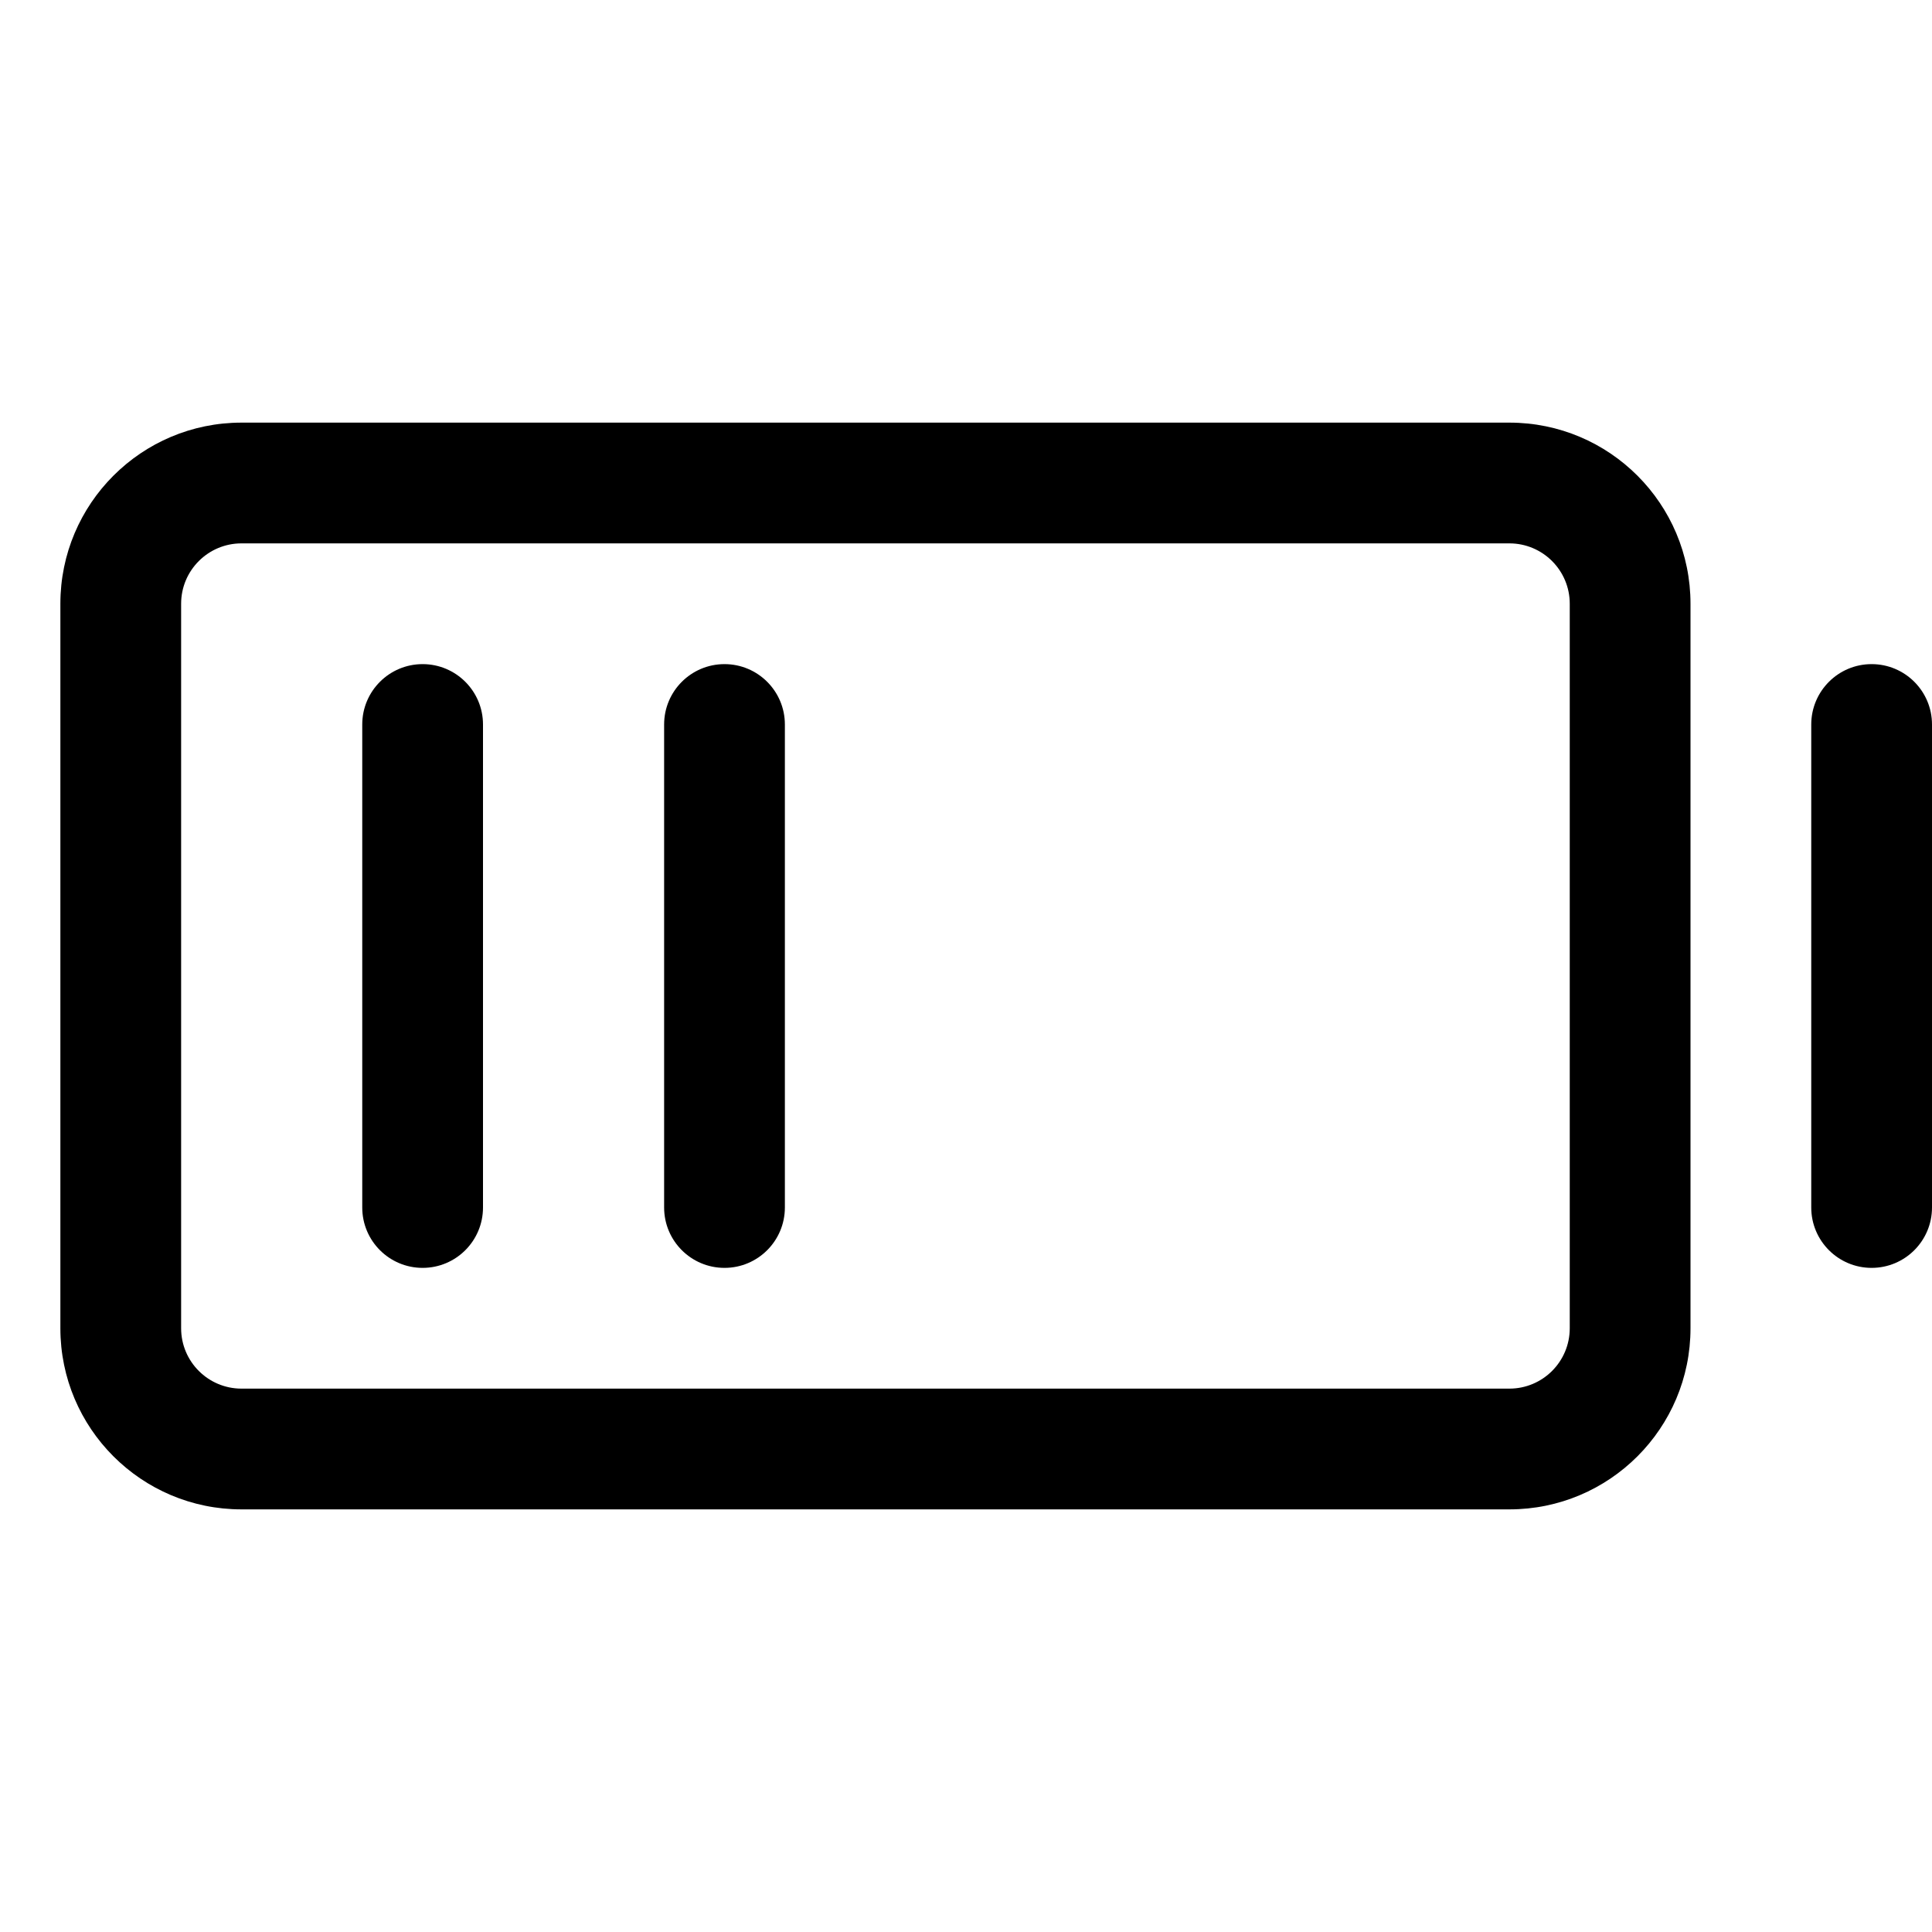
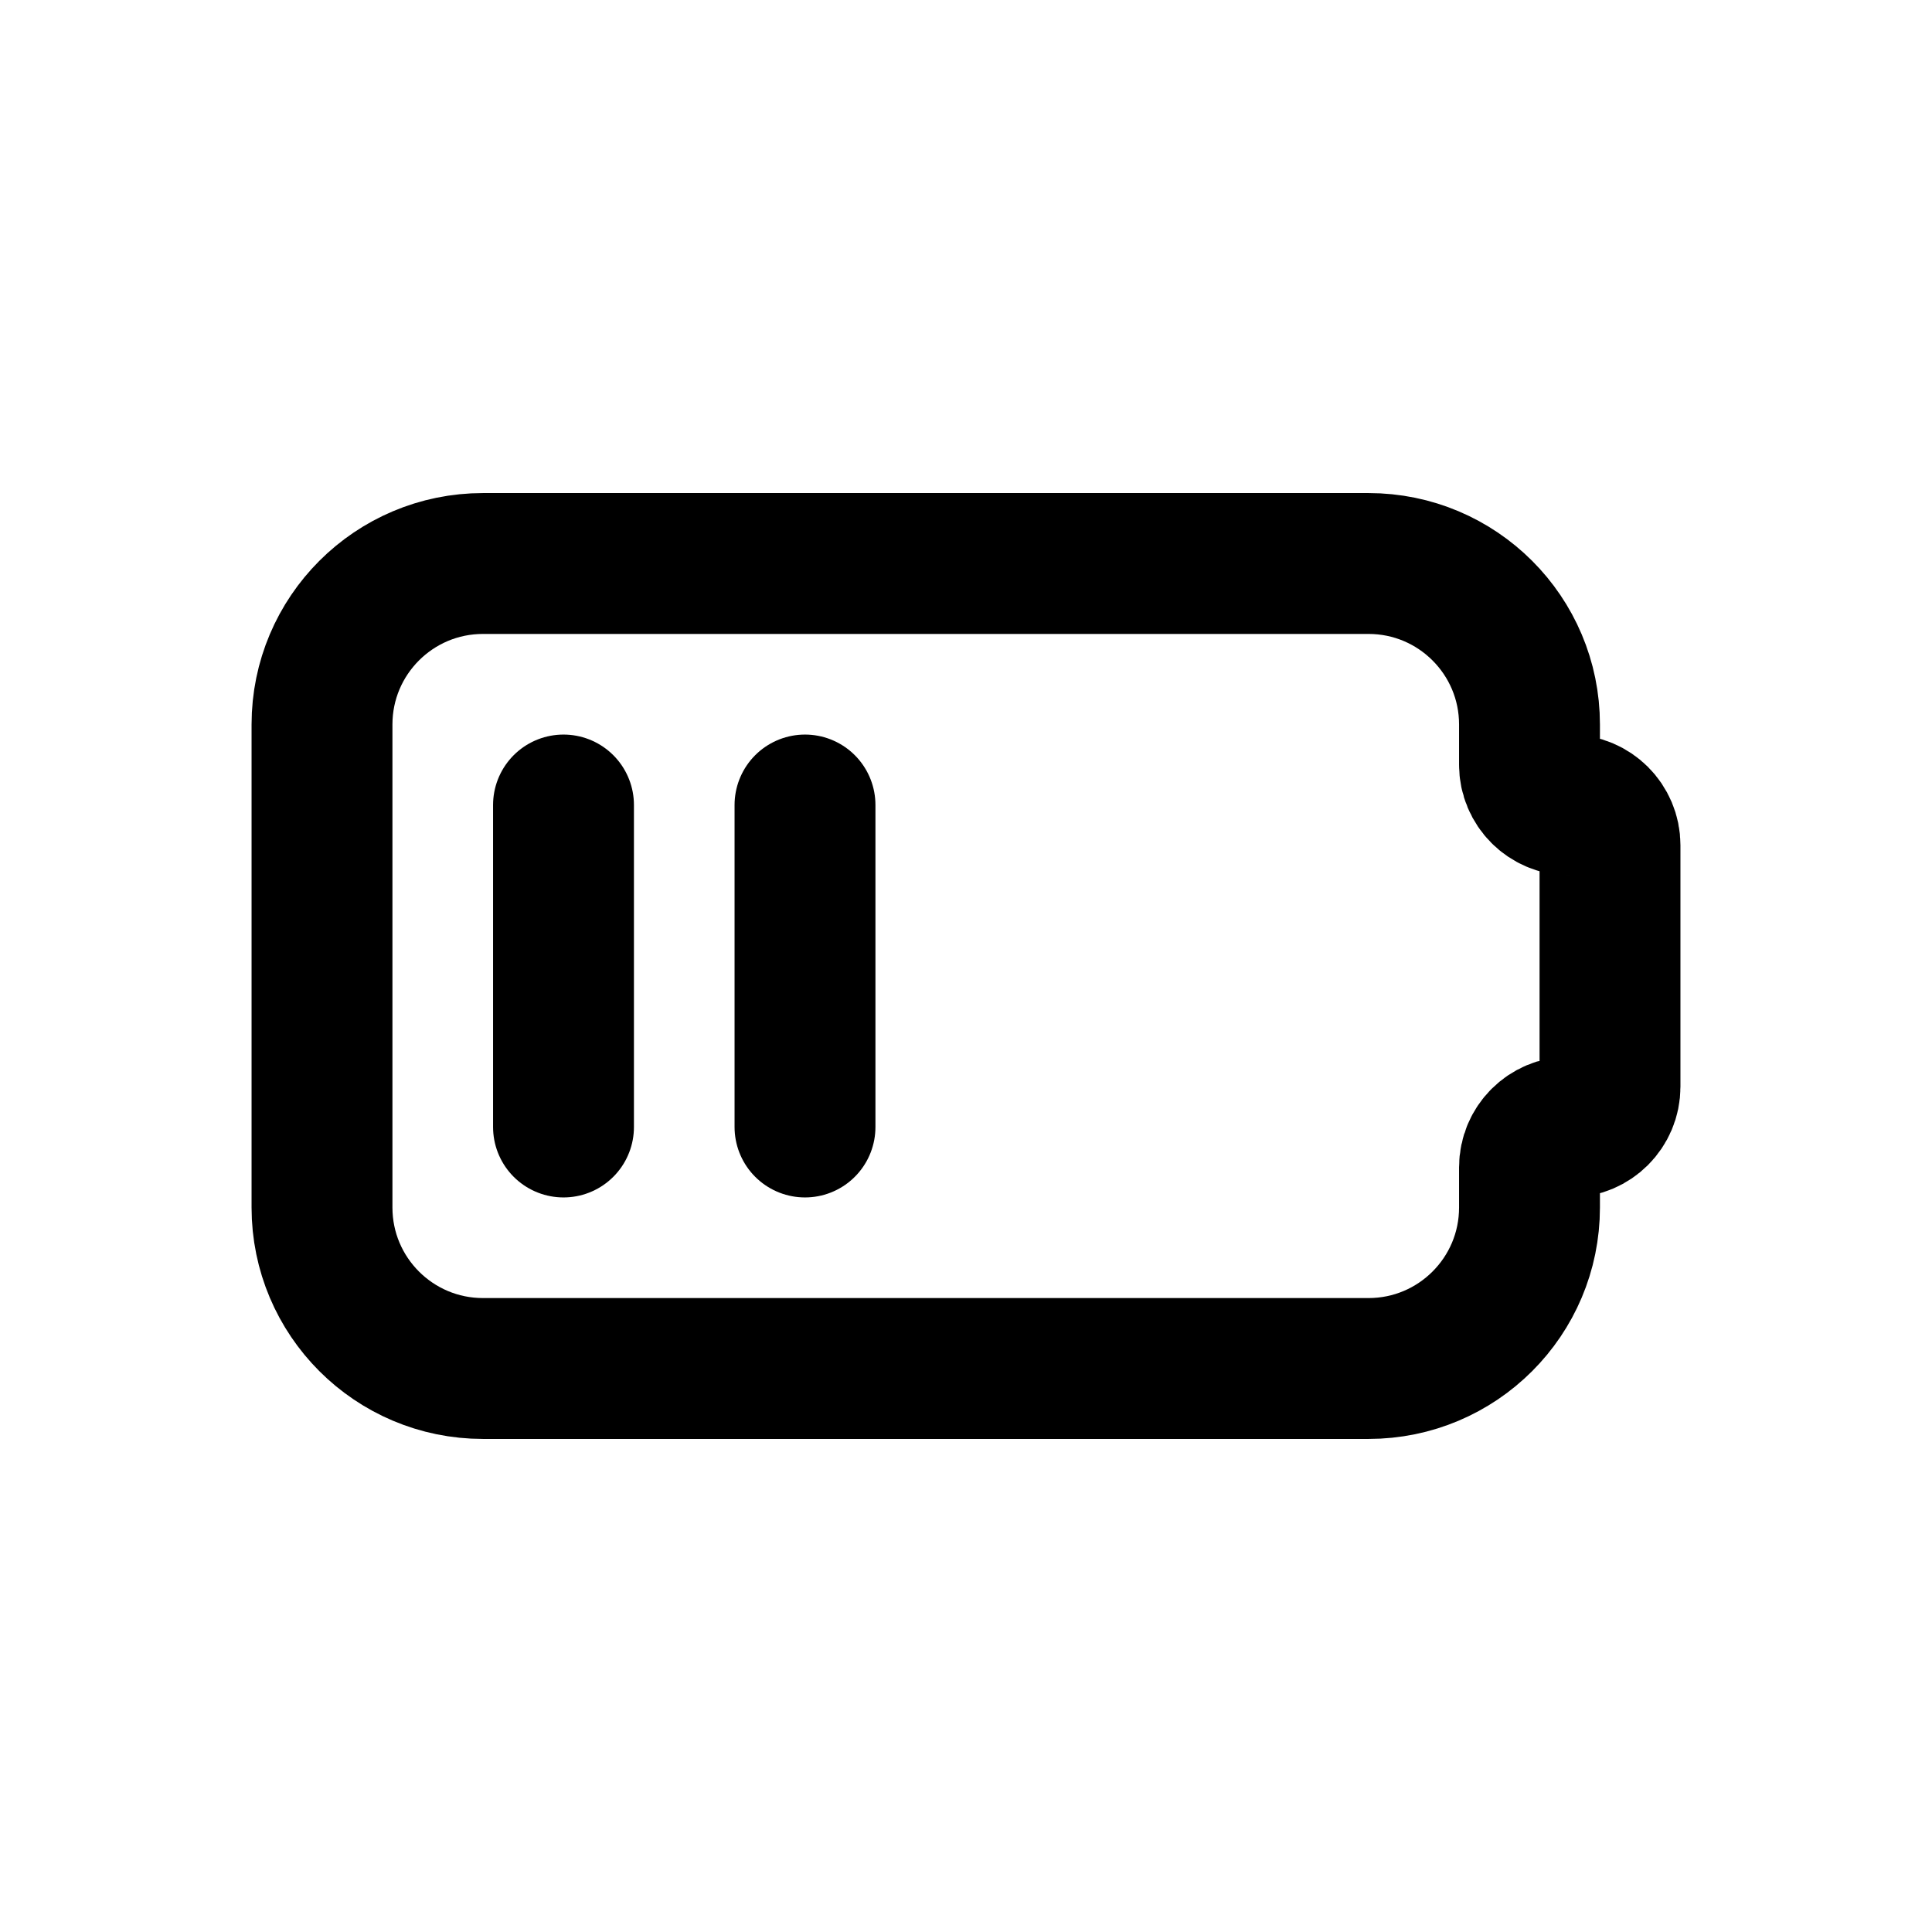
- <svg xmlns="http://www.w3.org/2000/svg" viewBox="0 0 256 256" fill="currentColor">
-   <path d="M200,56H32A24,24,0,0,0,8,80v96a24,24,0,0,0,24,24H200a24,24,0,0,0,24-24V80A24,24,0,0,0,200,56Zm8,120a8,8,0,0,1-8,8H32a8,8,0,0,1-8-8V80a8,8,0,0,1,8-8H200a8,8,0,0,1,8,8ZM104,96v64a8,8,0,0,1-16,0V96a8,8,0,0,1,16,0ZM64,96v64a8,8,0,0,1-16,0V96a8,8,0,0,1,16,0Zm192,0v64a8,8,0,0,1-16,0V96a8,8,0,0,1,16,0Z" />
+ <svg xmlns="http://www.w3.org/2000/svg" width="24" height="24" viewBox="0 0 24 24" fill="none" stroke="currentColor" stroke-width="1.75" stroke-linecap="round" stroke-linejoin="round">
+   <path d="M6 7h11a2 2 0 0 1 2 2v.5a.5 .5 0 0 0 .5 .5a.5 .5 0 0 1 .5 .5v3a.5 .5 0 0 1 -.5 .5a.5 .5 0 0 0 -.5 .5v.5a2 2 0 0 1 -2 2h-11a2 2 0 0 1 -2 -2v-6a2 2 0 0 1 2 -2" />
+   <path d="M7 10l0 4" />
+   <path d="M10 10l0 4" />
</svg>
